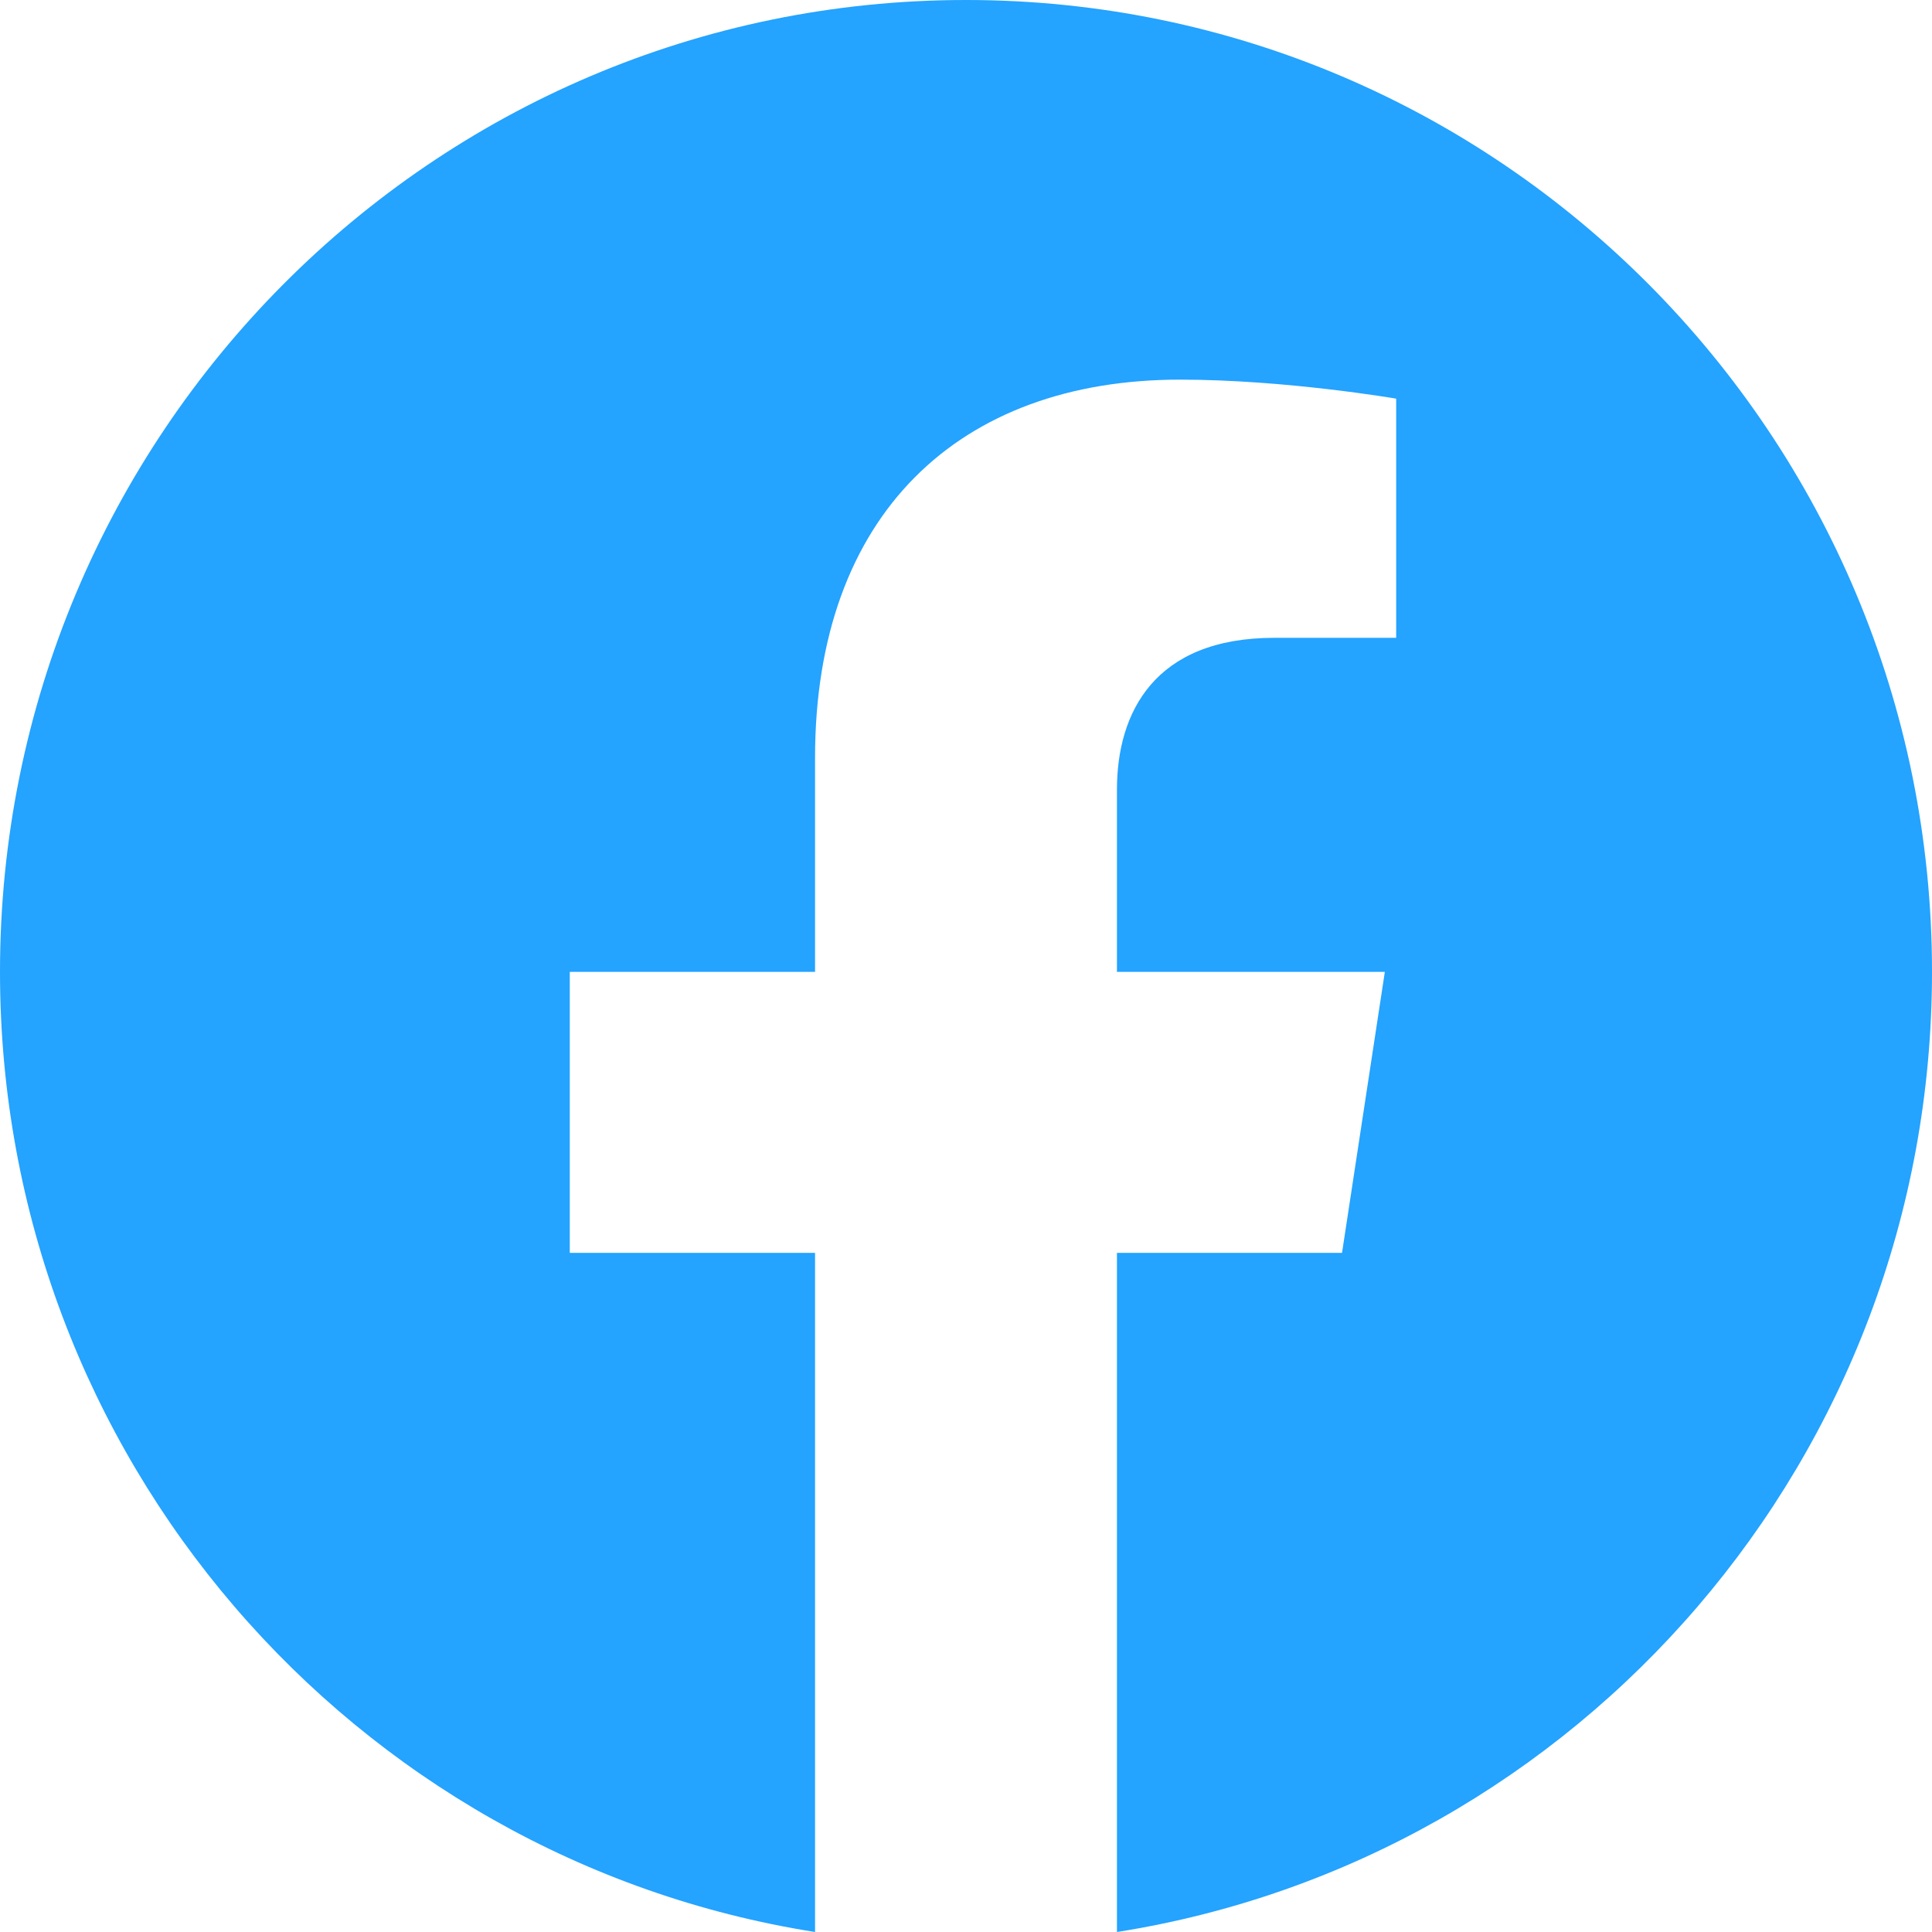
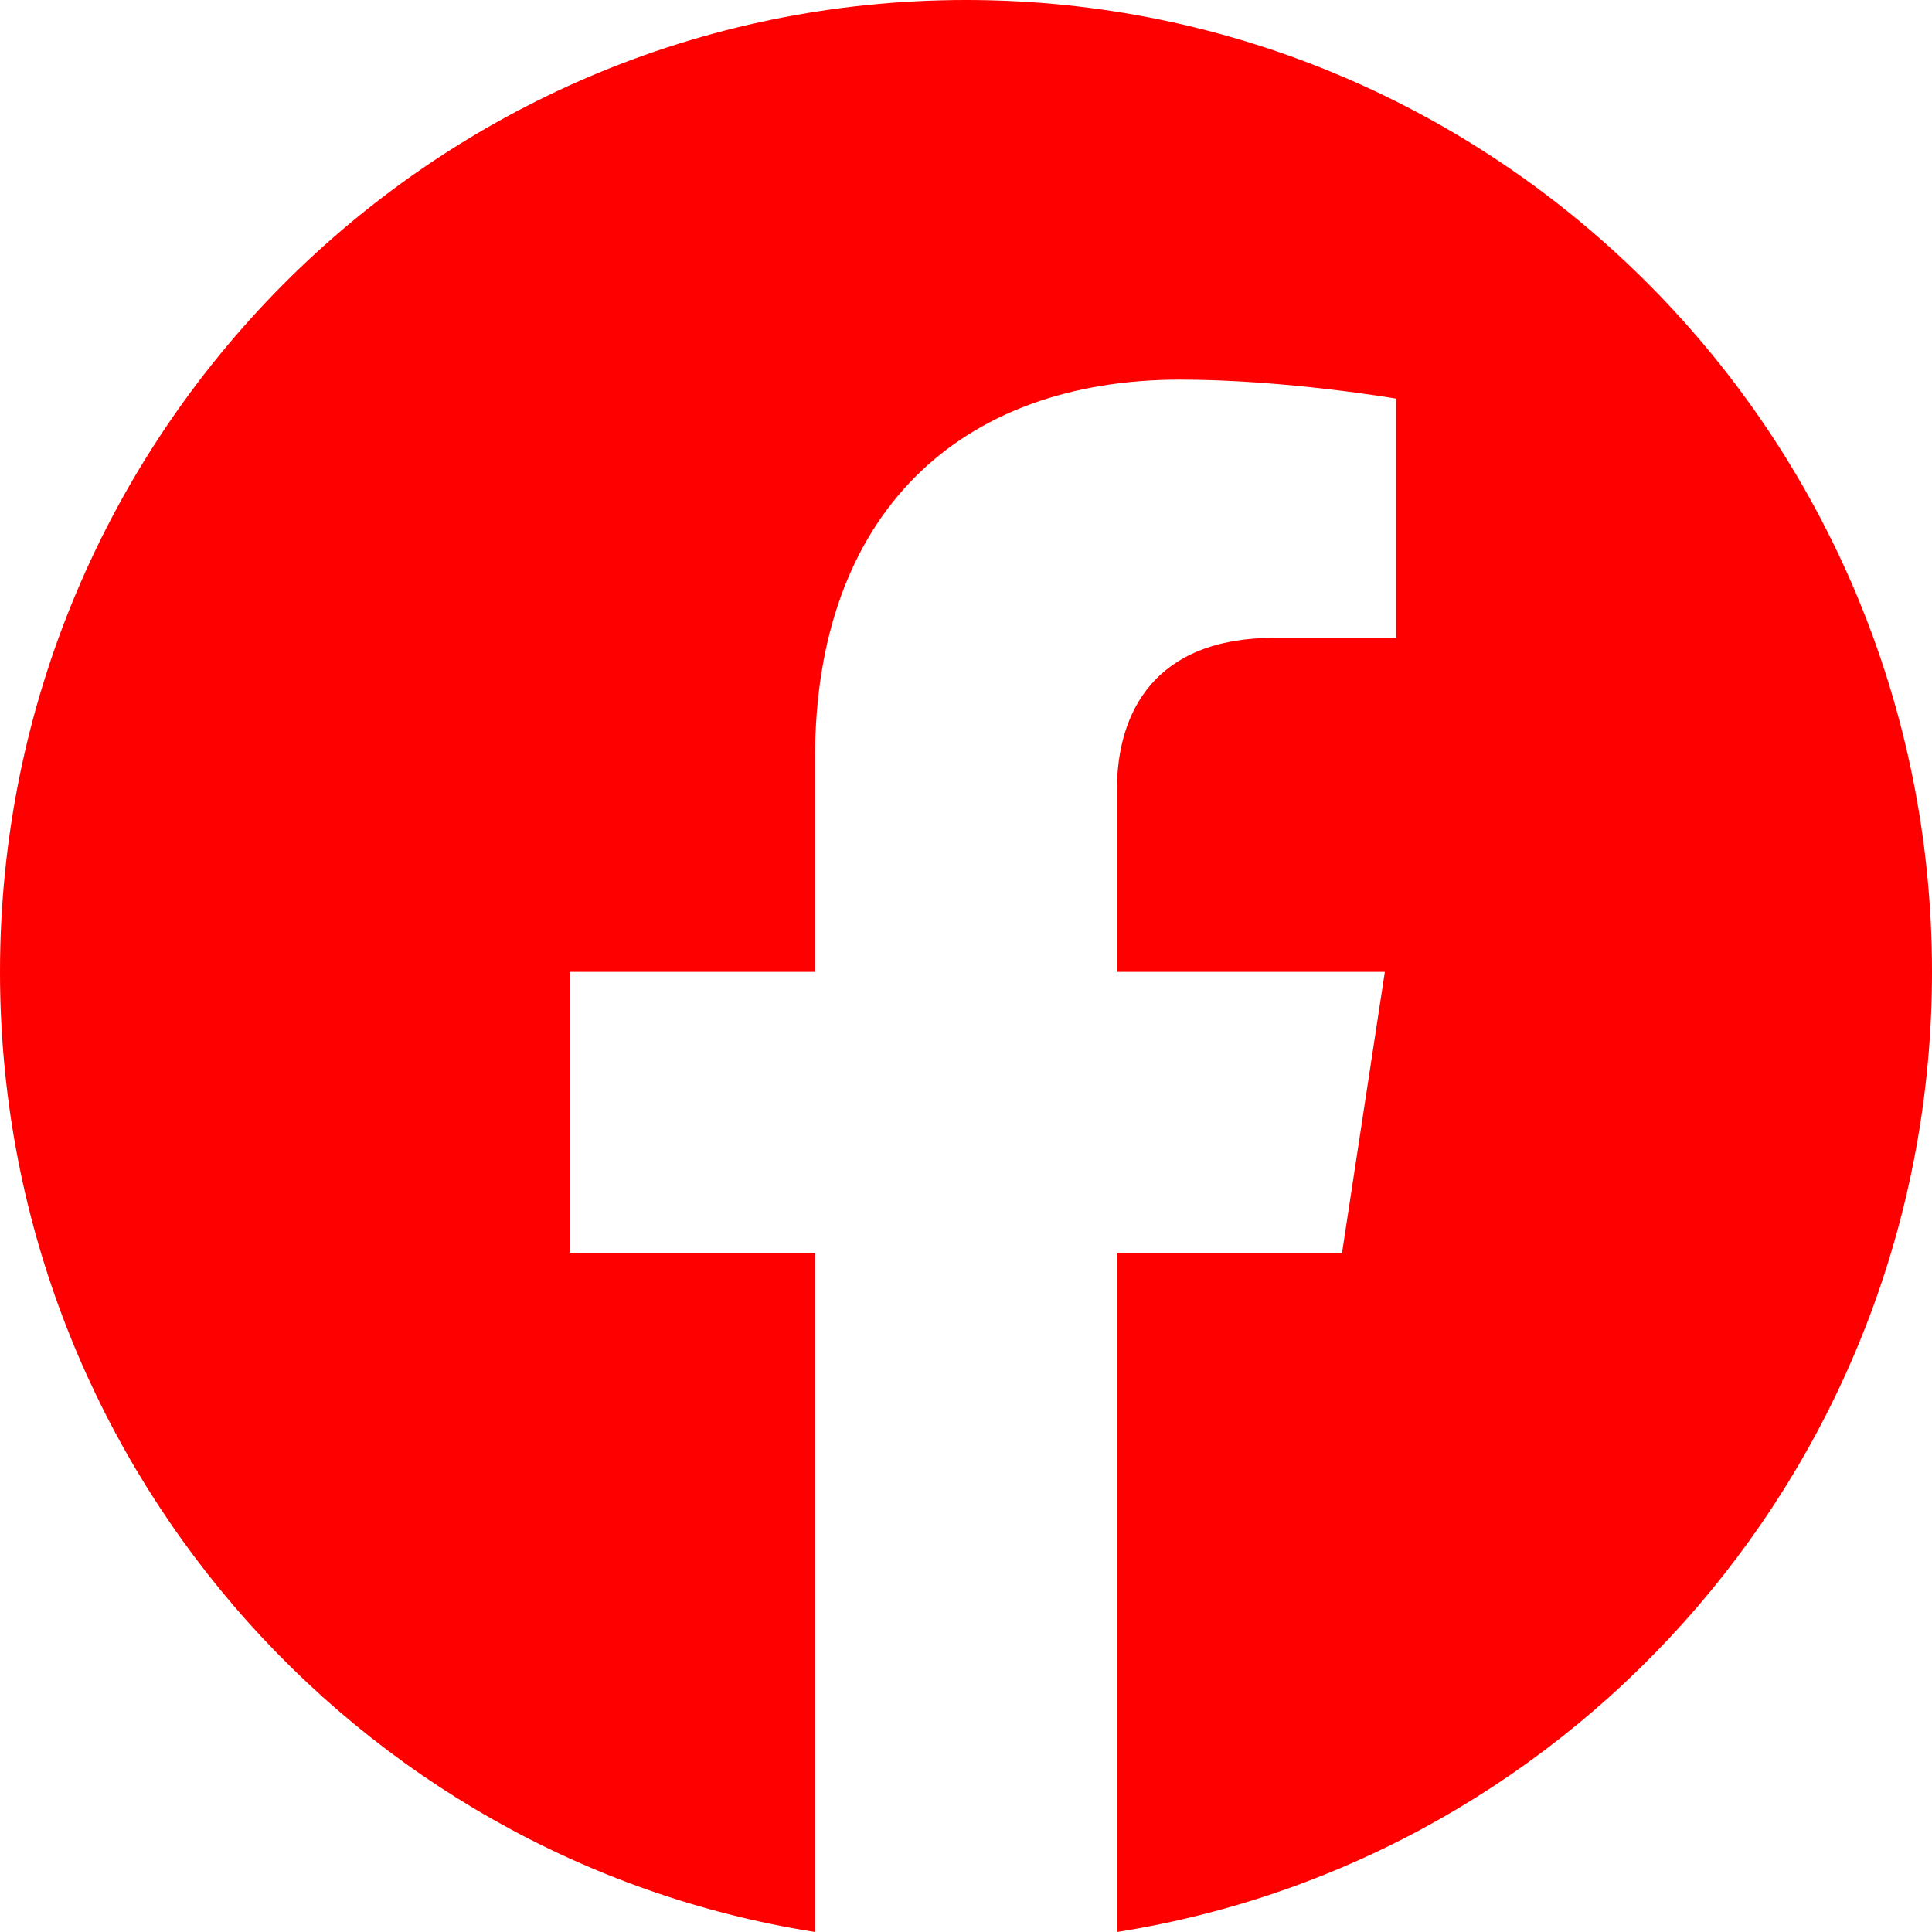
<svg xmlns="http://www.w3.org/2000/svg" width="38" height="38" viewBox="0 0 38 38" fill="none">
-   <path d="M38 19.116C38 8.559 29.493 0 19 0C8.507 0 0 8.559 0 19.116C0 28.657 6.948 36.566 16.031 38V24.642H11.207V19.116H16.031V14.905C16.031 10.114 18.868 7.467 23.208 7.467C25.287 7.467 27.461 7.841 27.461 7.841V12.545H25.065C22.705 12.545 21.969 14.018 21.969 15.53V19.116H27.238L26.396 24.642H21.969V38C31.052 36.566 38 28.657 38 19.116Z" fill="#24A3FF" />
+   <path d="M38 19.116C38 8.559 29.493 0 19 0C8.507 0 0 8.559 0 19.116C0 28.657 6.948 36.566 16.031 38V24.642H11.207V19.116H16.031V14.905C16.031 10.114 18.868 7.467 23.208 7.467C25.287 7.467 27.461 7.841 27.461 7.841V12.545H25.065C22.705 12.545 21.969 14.018 21.969 15.53V19.116H27.238L26.396 24.642H21.969V38C31.052 36.566 38 28.657 38 19.116Z" fill="red" />
</svg>
